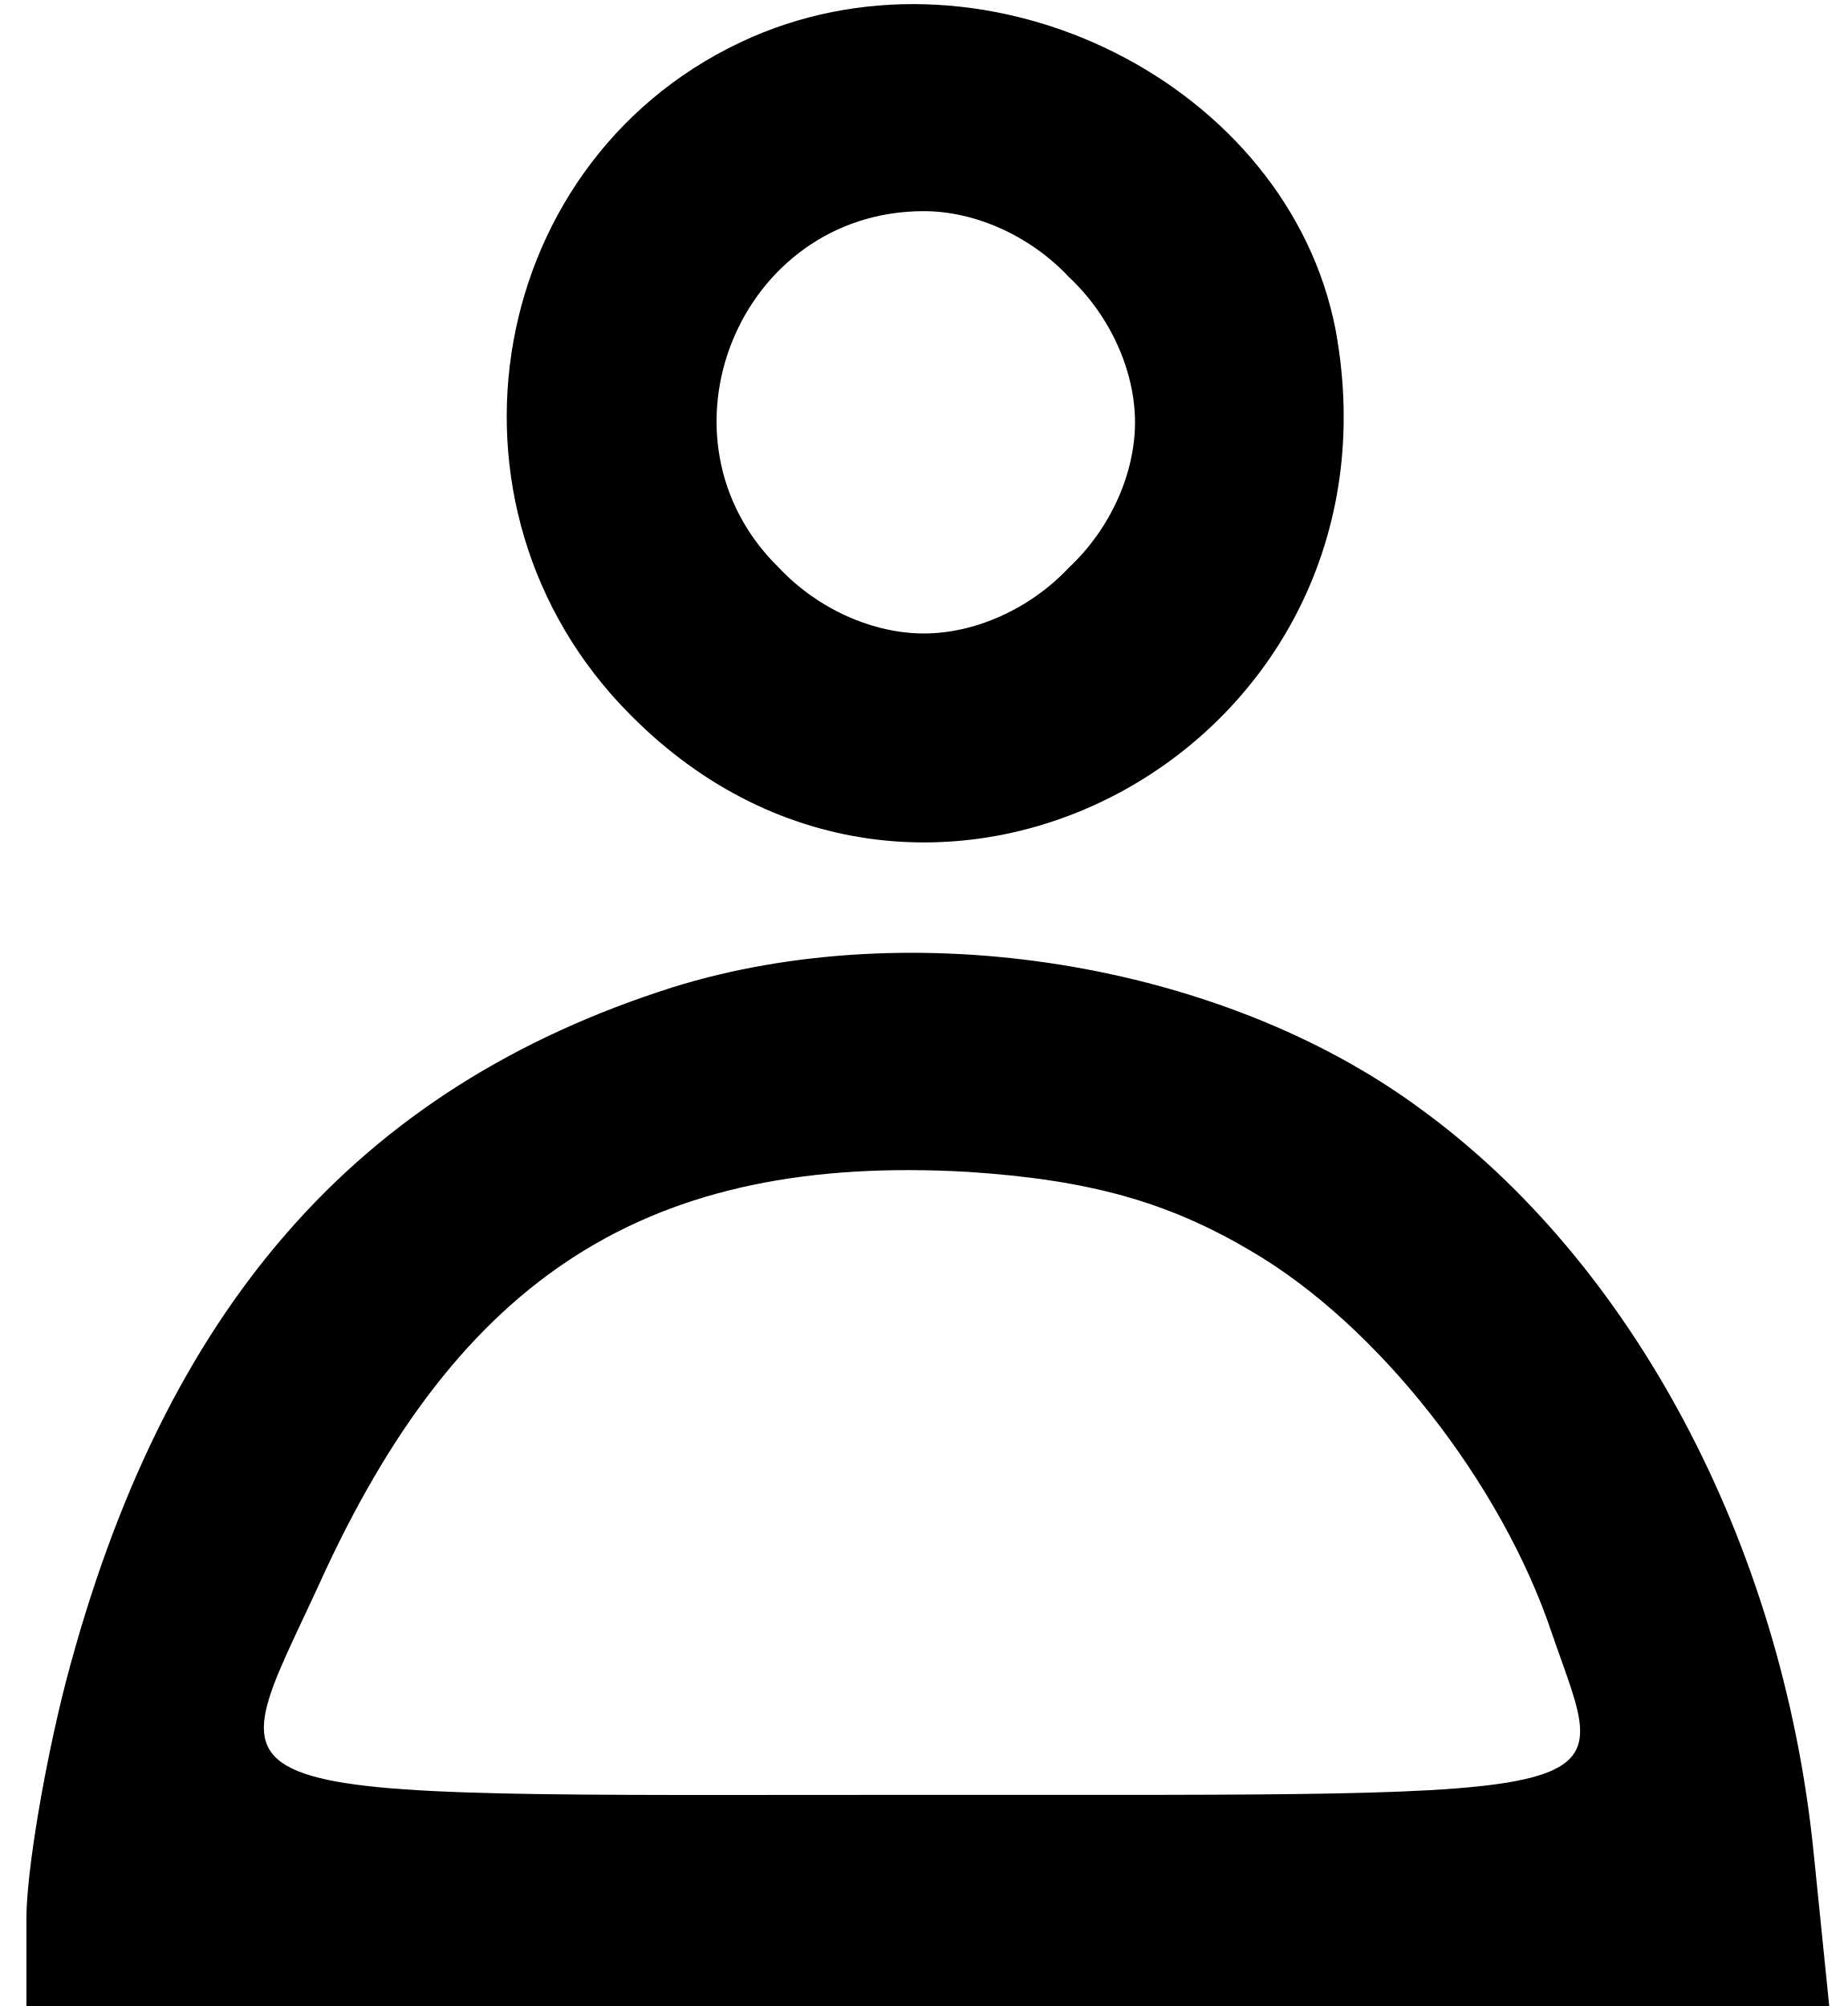
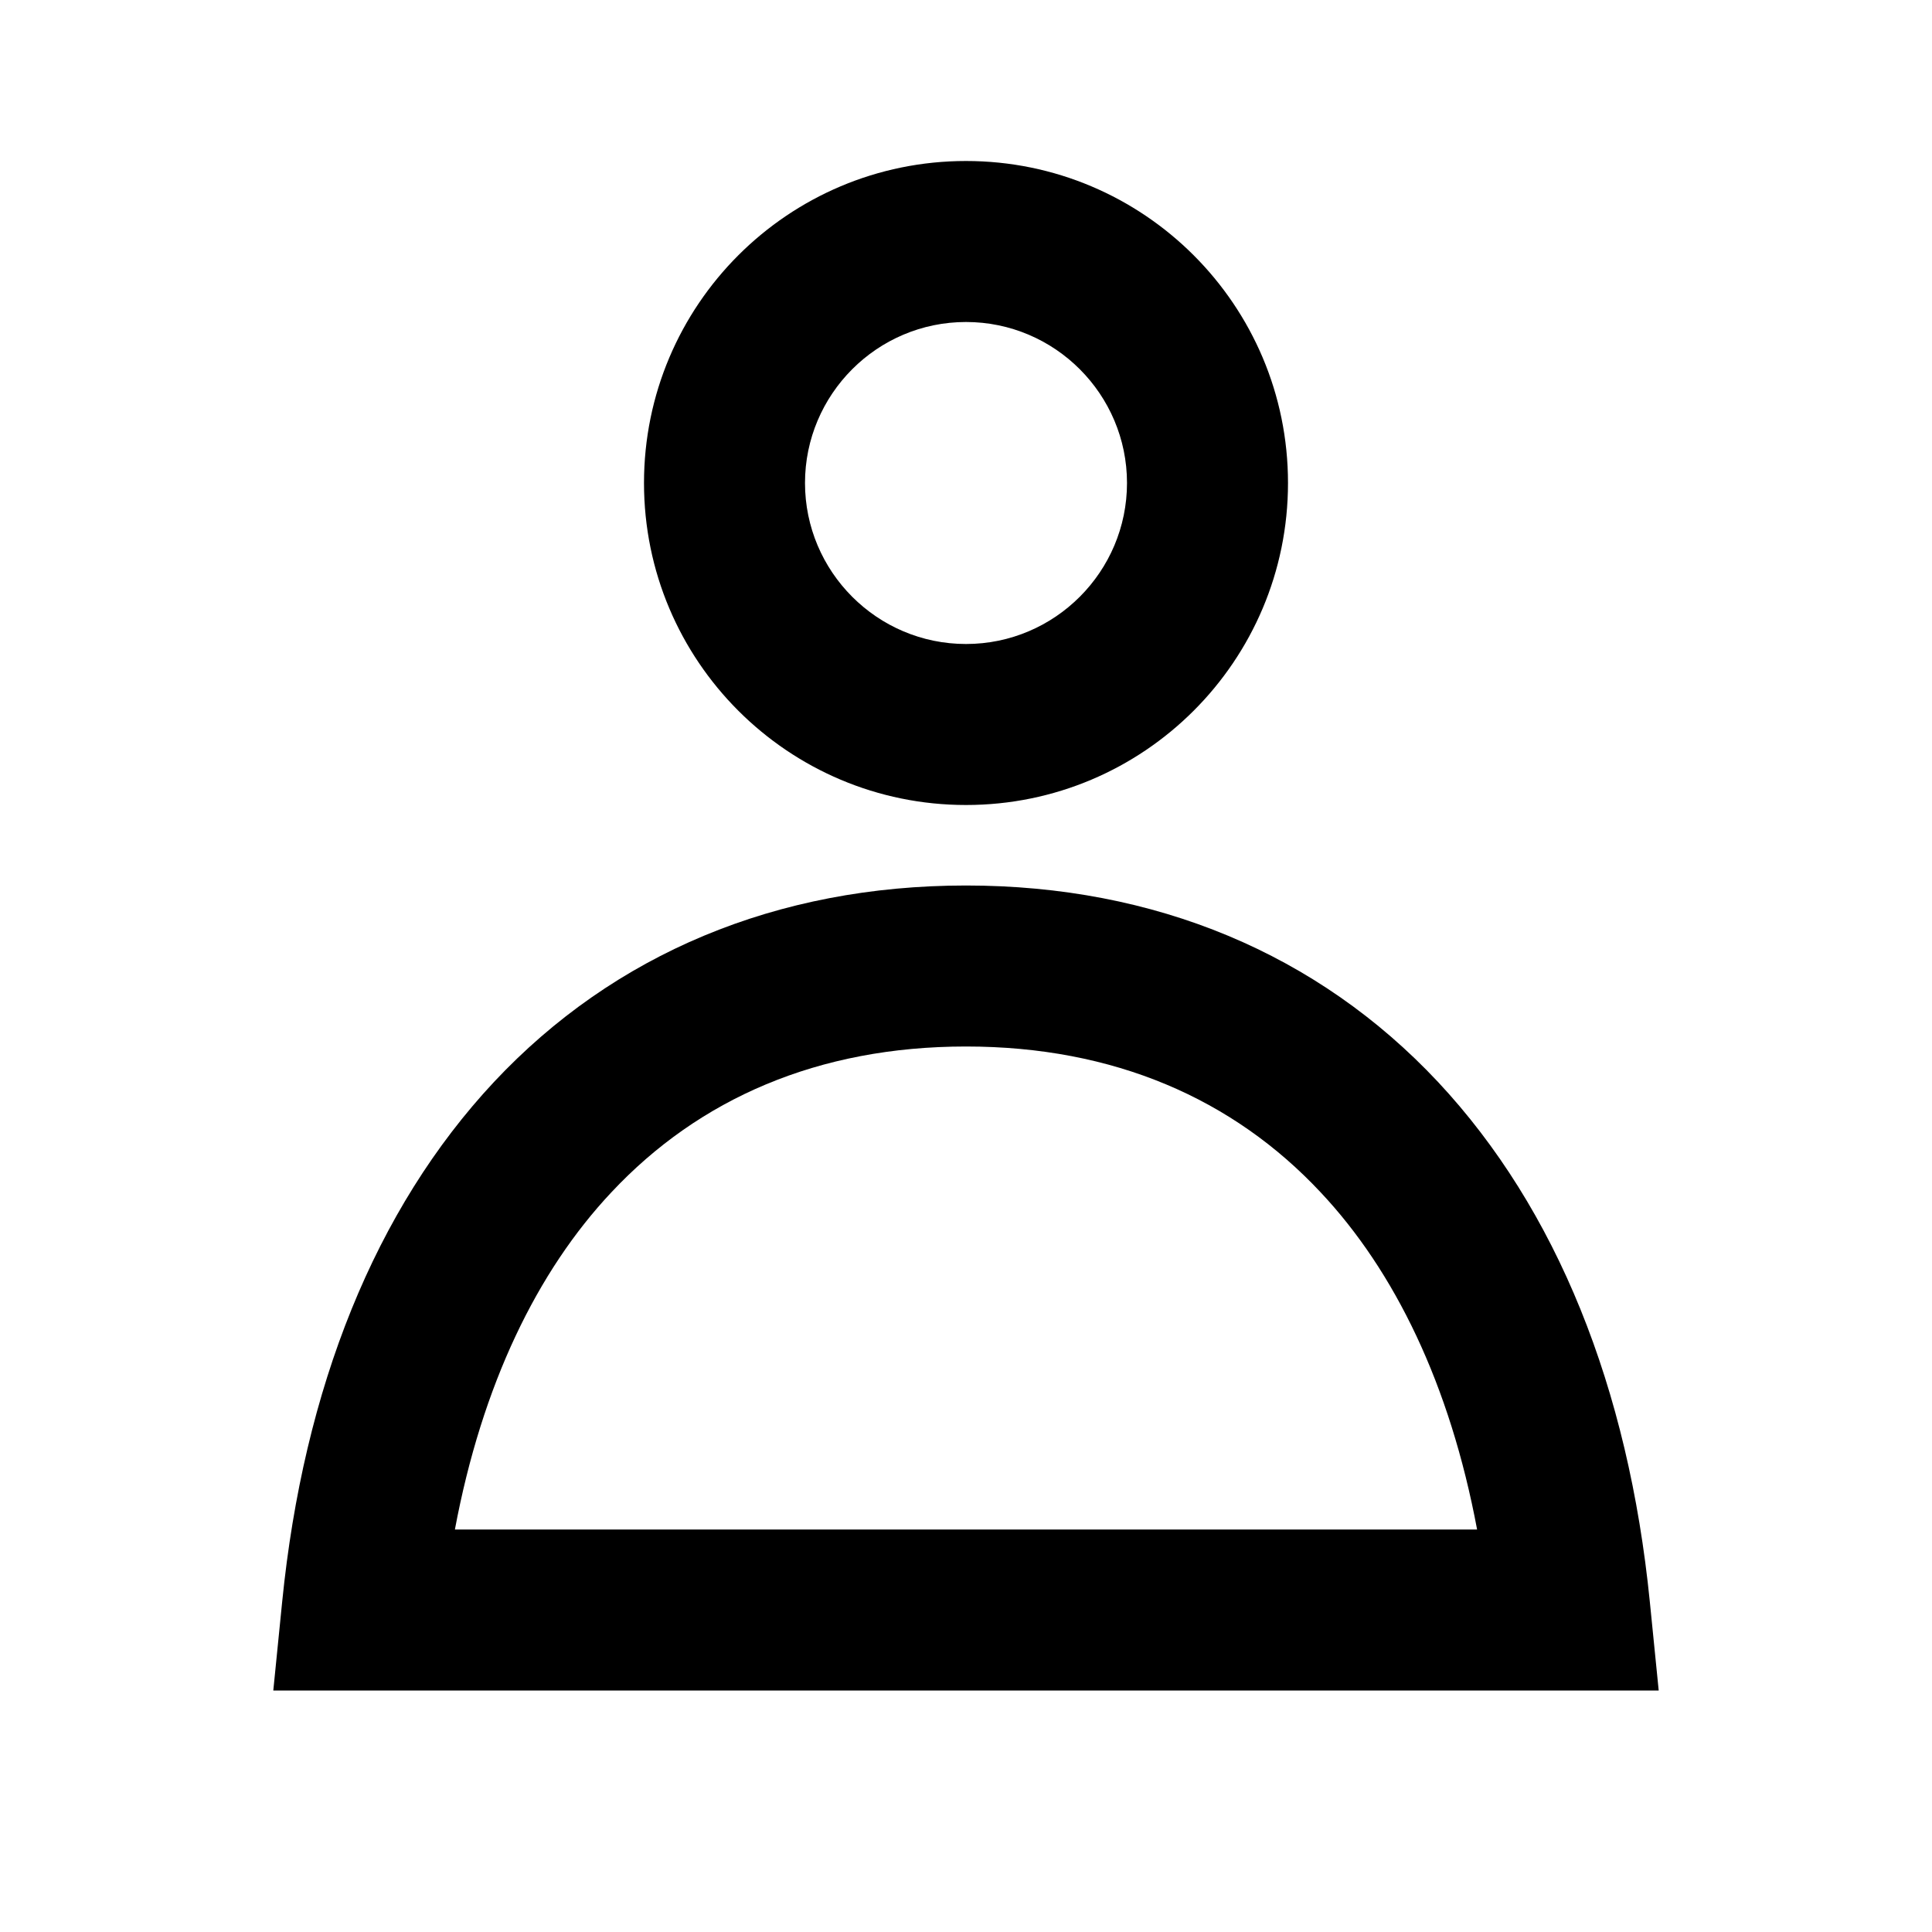
- <svg xmlns="http://www.w3.org/2000/svg" version="1.0" width="70pt" height="76pt" viewBox="0 0 70 76" preserveAspectRatio="xMidYMid meet">
-   <g transform="translate(0,76) scale(0.1,-0.1)" fill="currentColor" stroke="none">
-     <path d="M285 746 c-101 -44 -125 -178 -46 -257 112 -113 296 -12 267 146 -18 93 -131 150 -221 111z m120 -91 c16 -15 25 -36 25 -55 0 -19 -9 -40 -25 -55 -15 -16 -36 -25 -55 -25 -19 0 -40 9 -55 25 -50 49 -15 135 55 135 19 0 40 -9 55 -25z" />
-     <path d="M255 386 c-120 -38 -193 -122 -230 -263 -8 -31 -15 -72 -15 -90 l0 -33 341 0 342 0 -6 59 c-12 117 -69 223 -149 281 -76 56 -193 74 -283 46z m219 -100 c48 -28 95 -88 114 -145 22 -64 36 -61 -238 -61 -282 0 -268 -5 -229 80 53 117 125 163 246 156 45 -3 75 -11 107 -30z" />
+ <svg viewBox="0 0 24 24" width="1.75rem" aria-hidden="true">
+   <g fill="currentColor">
+     <path d="M5.651 19h12.698c-.337-1.8-1.023-3.21-1.945-4.19C15.318 13.65 13.838 13 12 13s-3.317.65-4.404 1.81c-.922.98-1.608 2.39-1.945 4.19zm.486-5.56C7.627 11.85 9.648 11 12 11s4.373.85 5.863 2.44c1.477 1.58 2.366 3.8 2.632 6.46l.11 1.1H3.395l.11-1.1c.266-2.66 1.155-4.88 2.632-6.46zM12 4c-1.105 0-2 .9-2 2s.895 2 2 2 2-.9 2-2-.895-2-2-2zM8 6c0-2.21 1.791-4 4-4s4 1.79 4 4-1.791 4-4 4-4-1.79-4-4z" />
  </g>
</svg>
